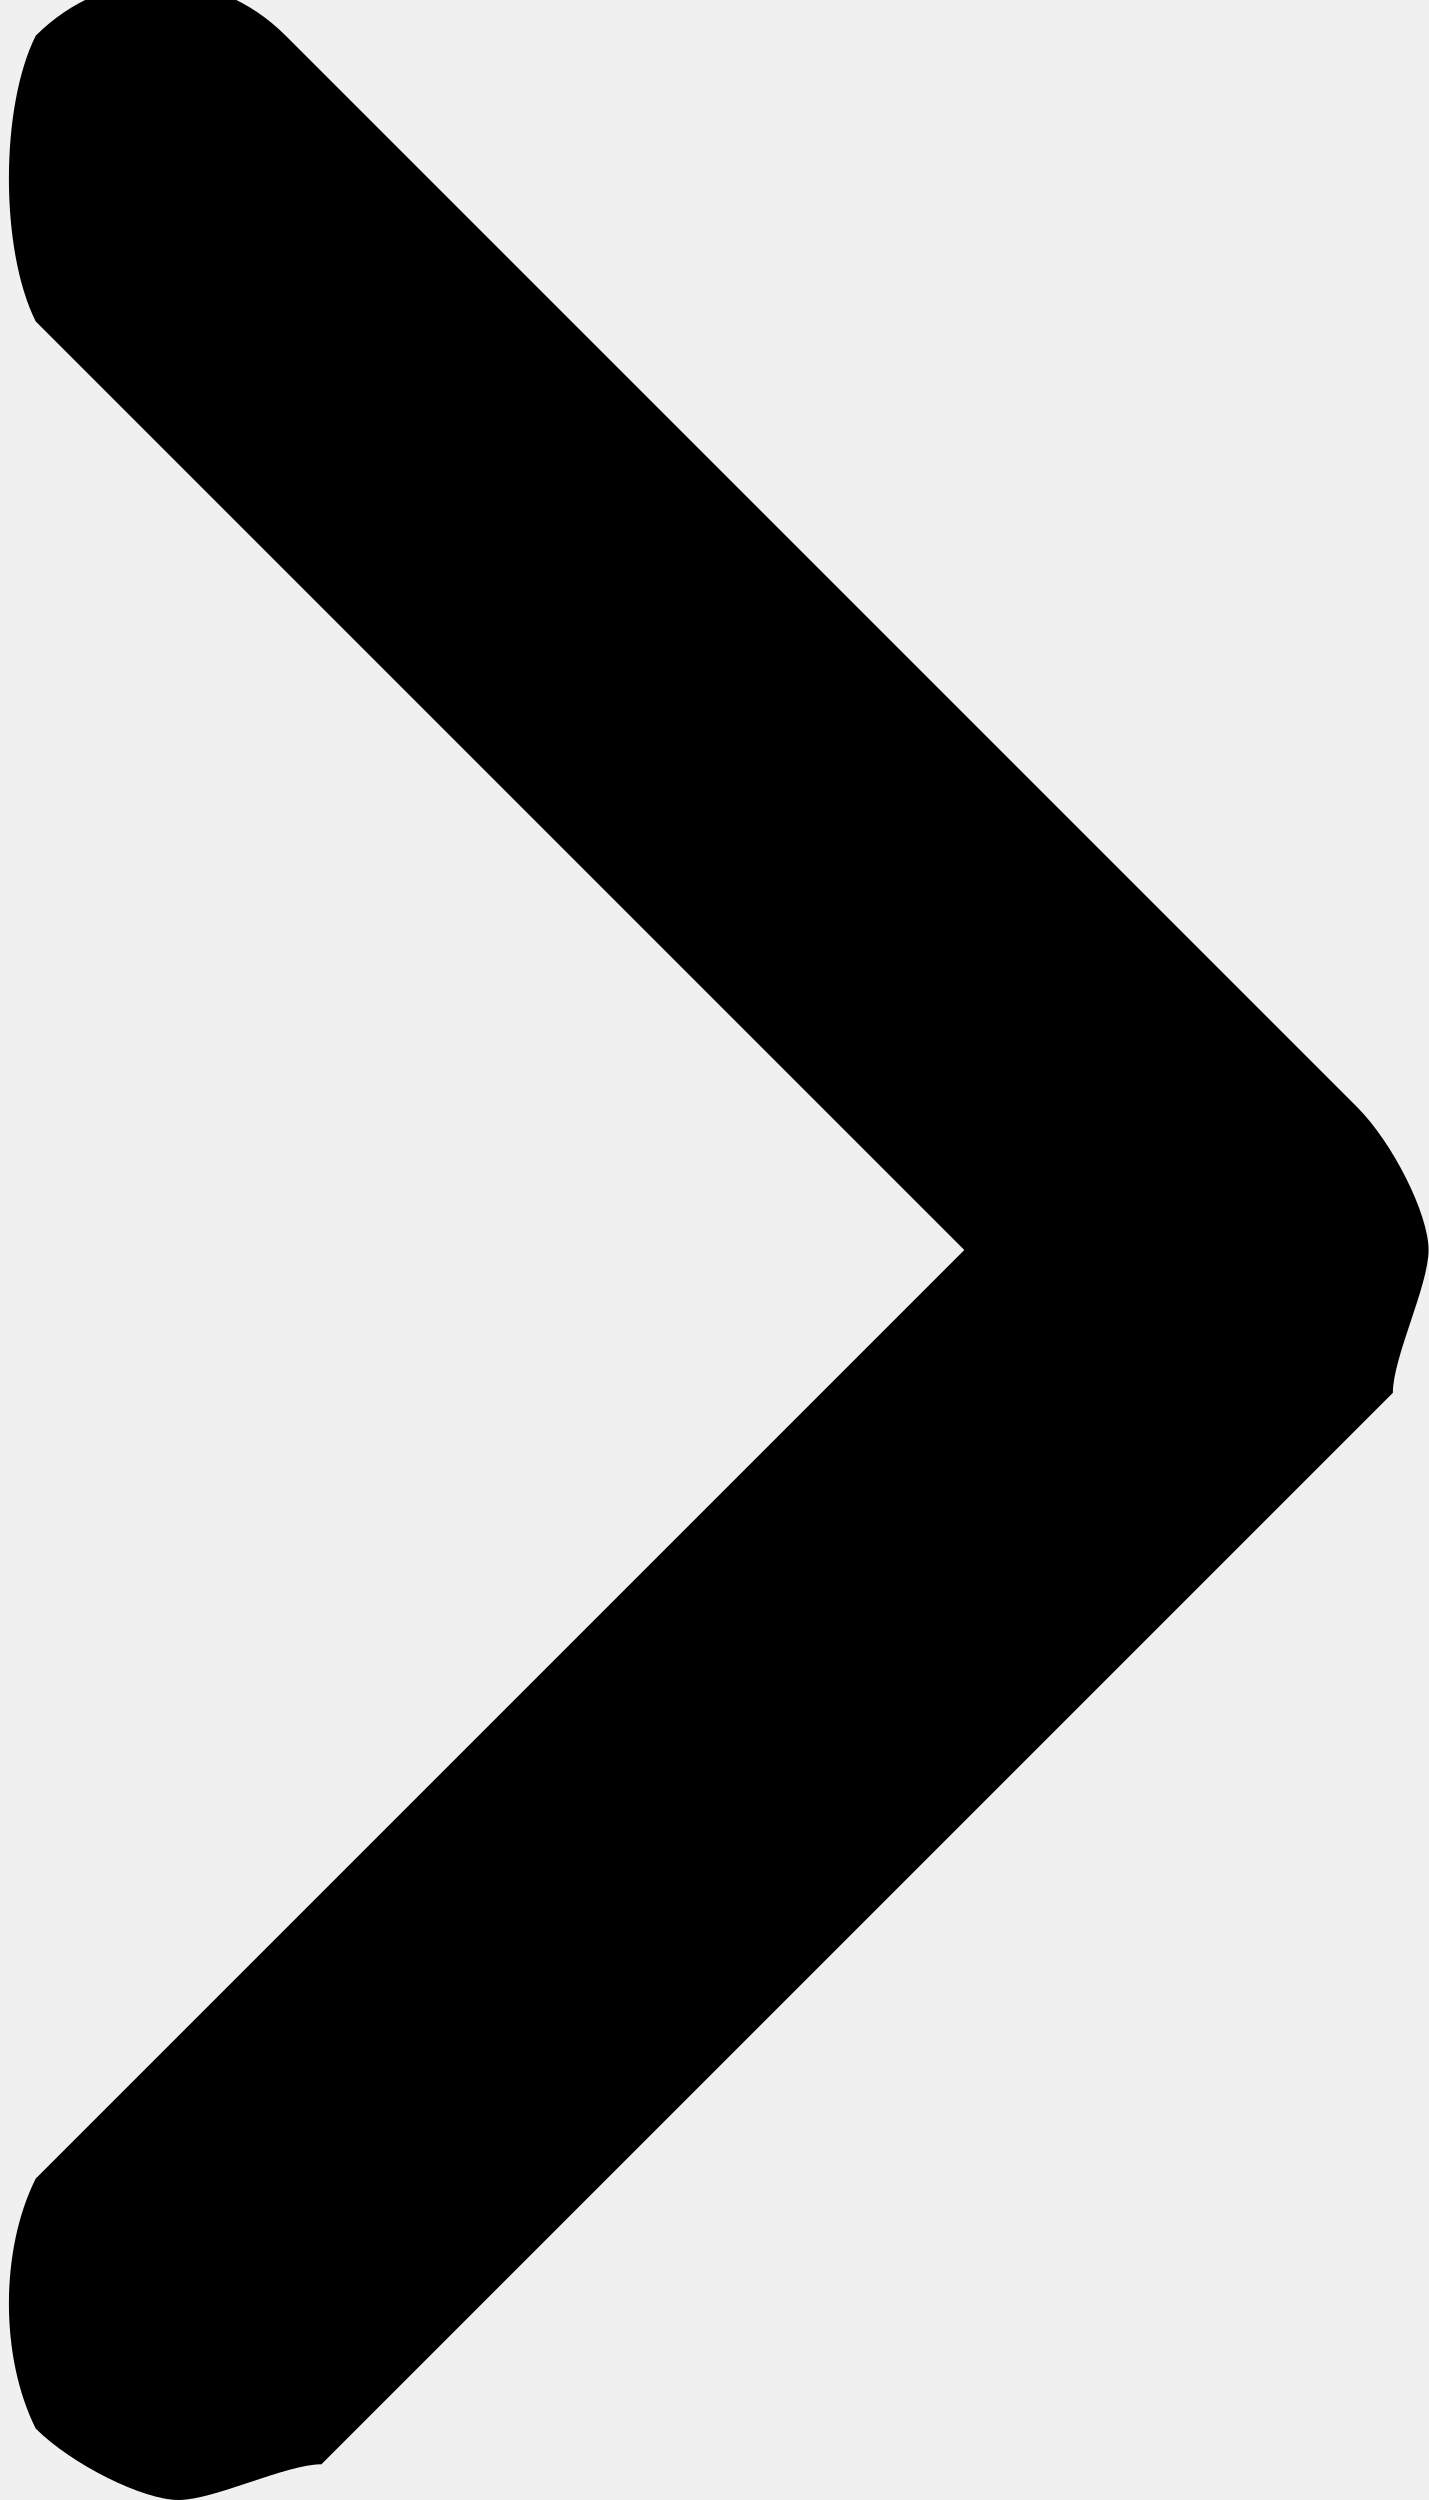
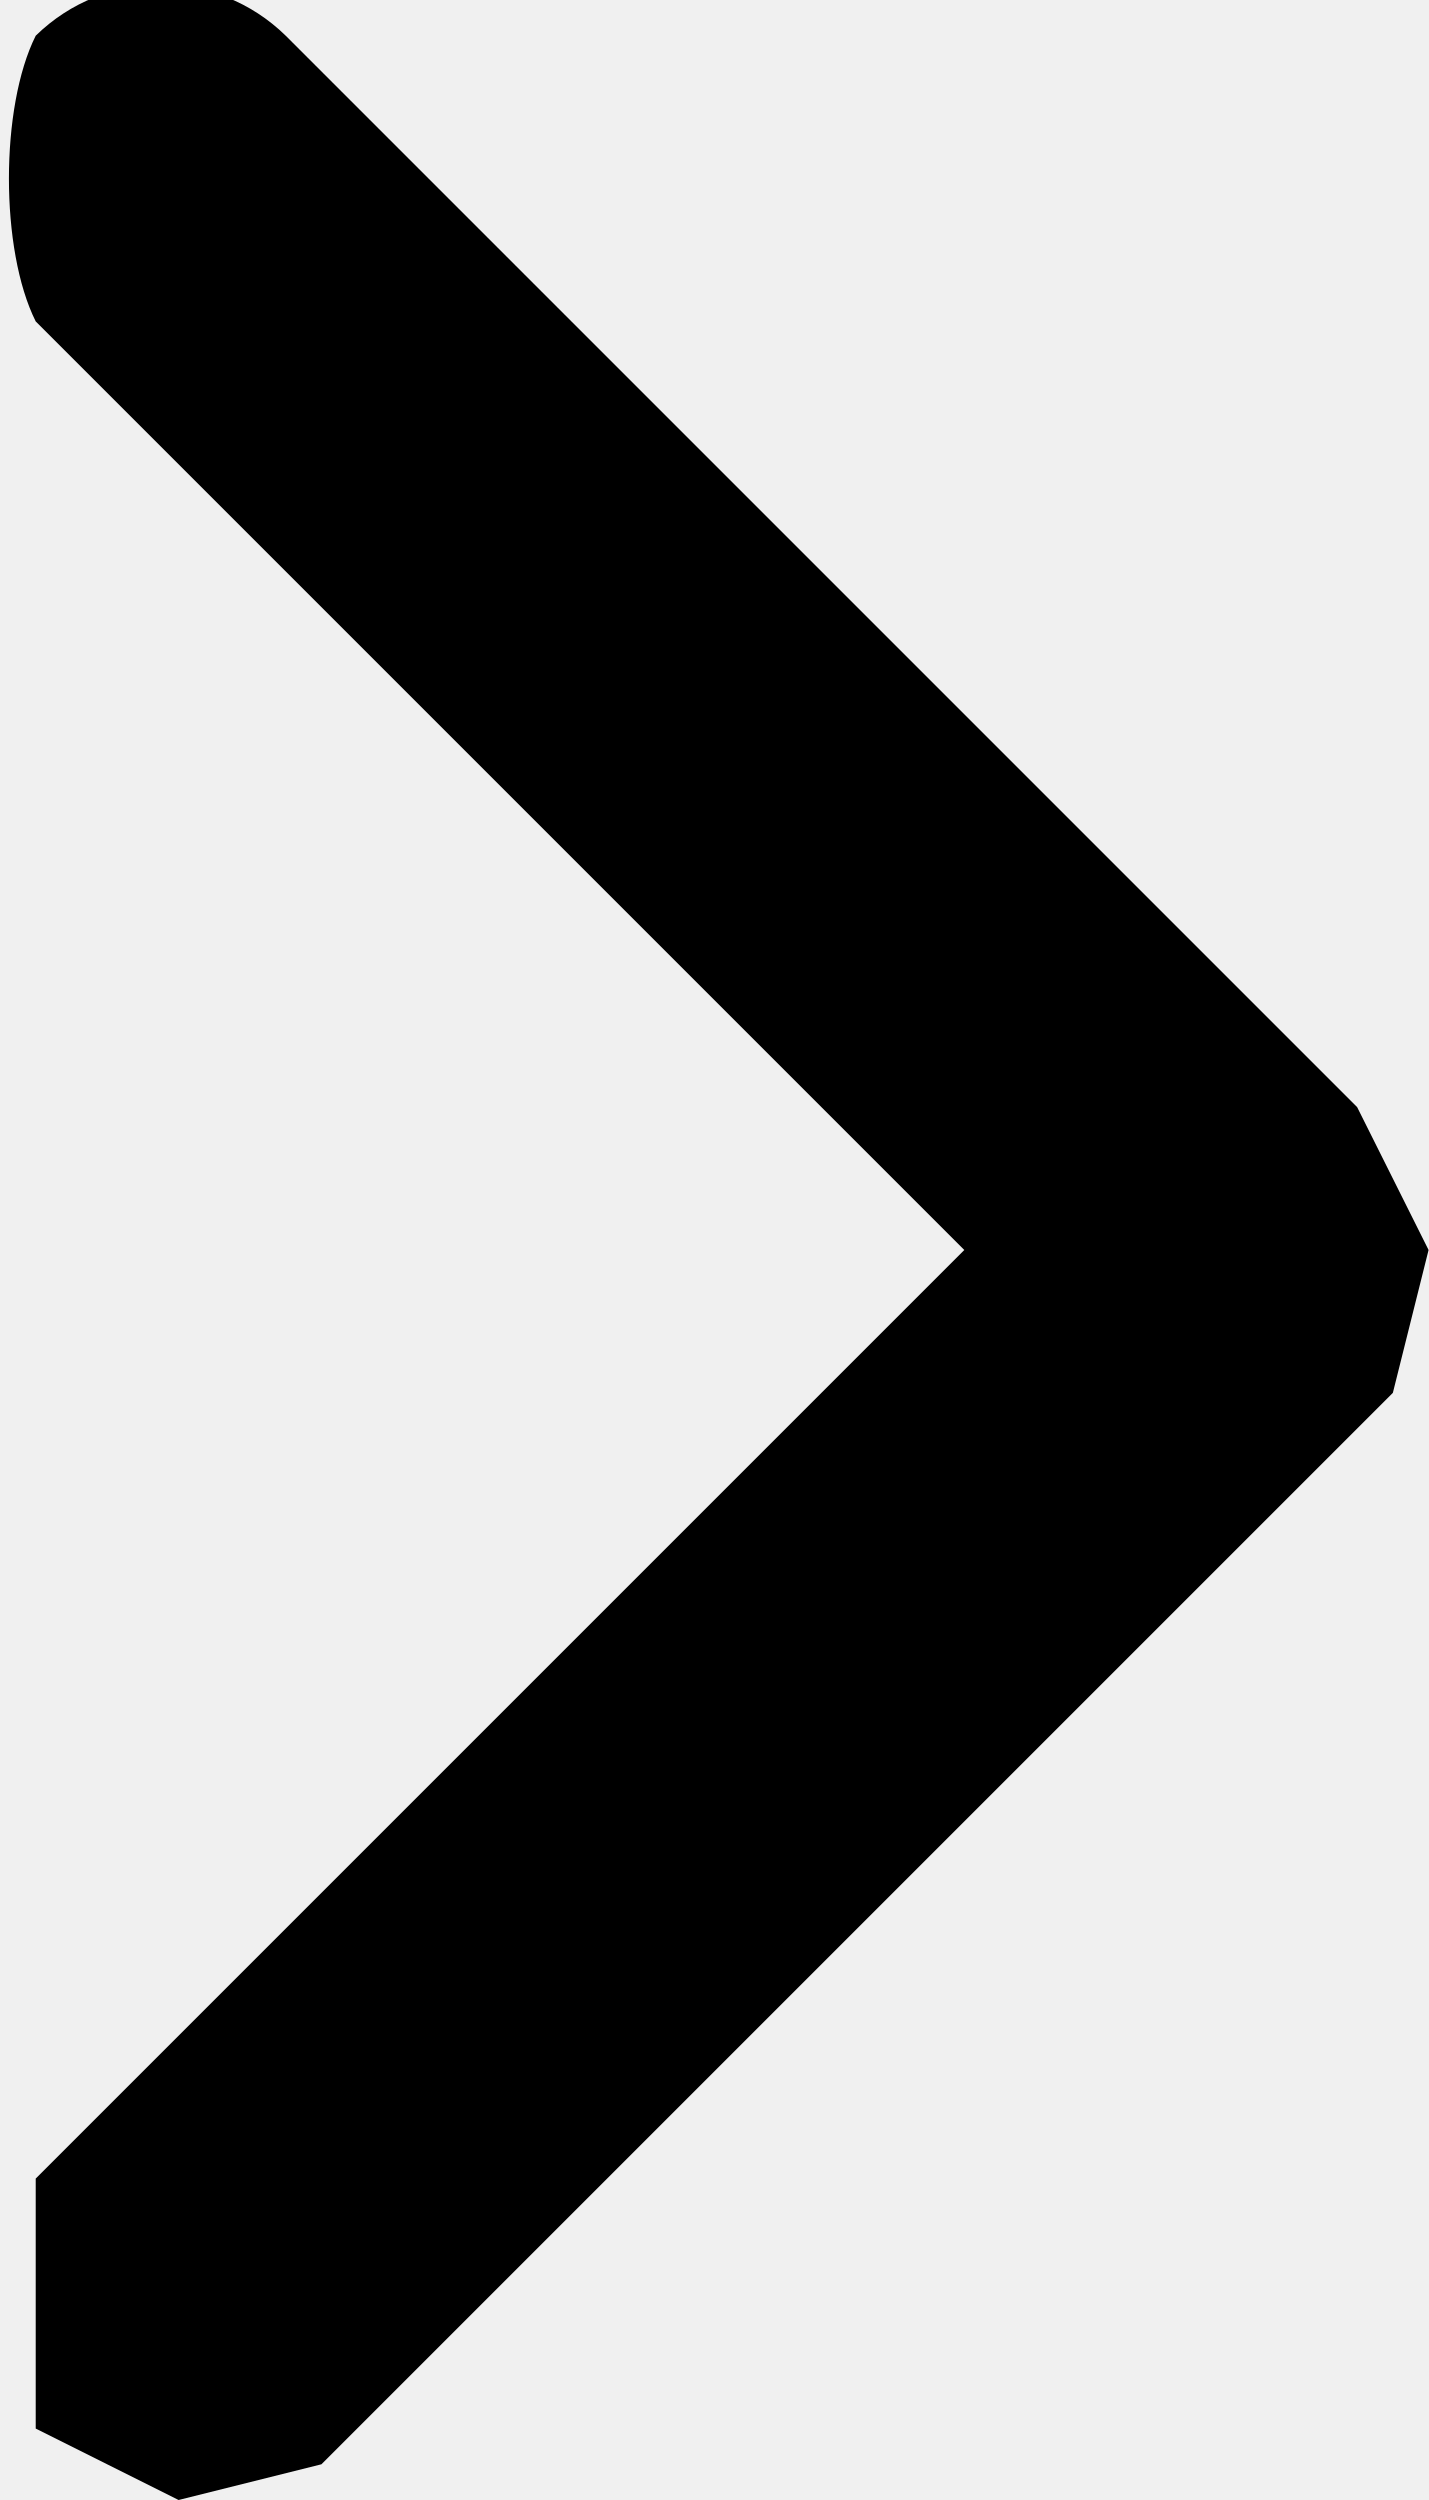
- <svg xmlns="http://www.w3.org/2000/svg" width="4" height="7" viewBox="0 0 4 7" fill="none">
-   <g clip-path="url(#clip0_24_677)">
-     <path d="M3.8 3.1L0.8 0.1C0.6 -0.1 0.3 -0.1 0.1 0.1C-9.76548e-05 0.3 -9.76548e-05 0.7 0.1 0.9L2.7 3.5L0.1 6.1C-9.76548e-05 6.3 -9.76548e-05 6.6 0.1 6.8C0.2 6.9 0.4 7 0.5 7C0.6 7 0.8 6.9 0.9 6.9L3.9 3.9C3.9 3.8 4 3.6 4 3.5C4 3.4 3.9 3.2 3.8 3.1Z" fill="black" />
+ <svg xmlns="http://www.w3.org/2000/svg" width="4" height="7" fill="none">
+   <g clip-path="url(#a)">
+     <path d="m3.8 3.1-3-3a.5.5 0 0 0-.7 0C0 .3 0 .7.1.9l2.6 2.6L.1 6.1v.7l.4.2.4-.1 3-3 .1-.4-.2-.4Z" fill="#000" />
  </g>
  <defs>
-     <clipPath id="clip0_24_677">
-       <rect width="4" height="7" fill="white" />
+     <clipPath id="a">
+       <path fill="#fff" d="M0 0h4v7H0z" />
    </clipPath>
  </defs>
</svg>
